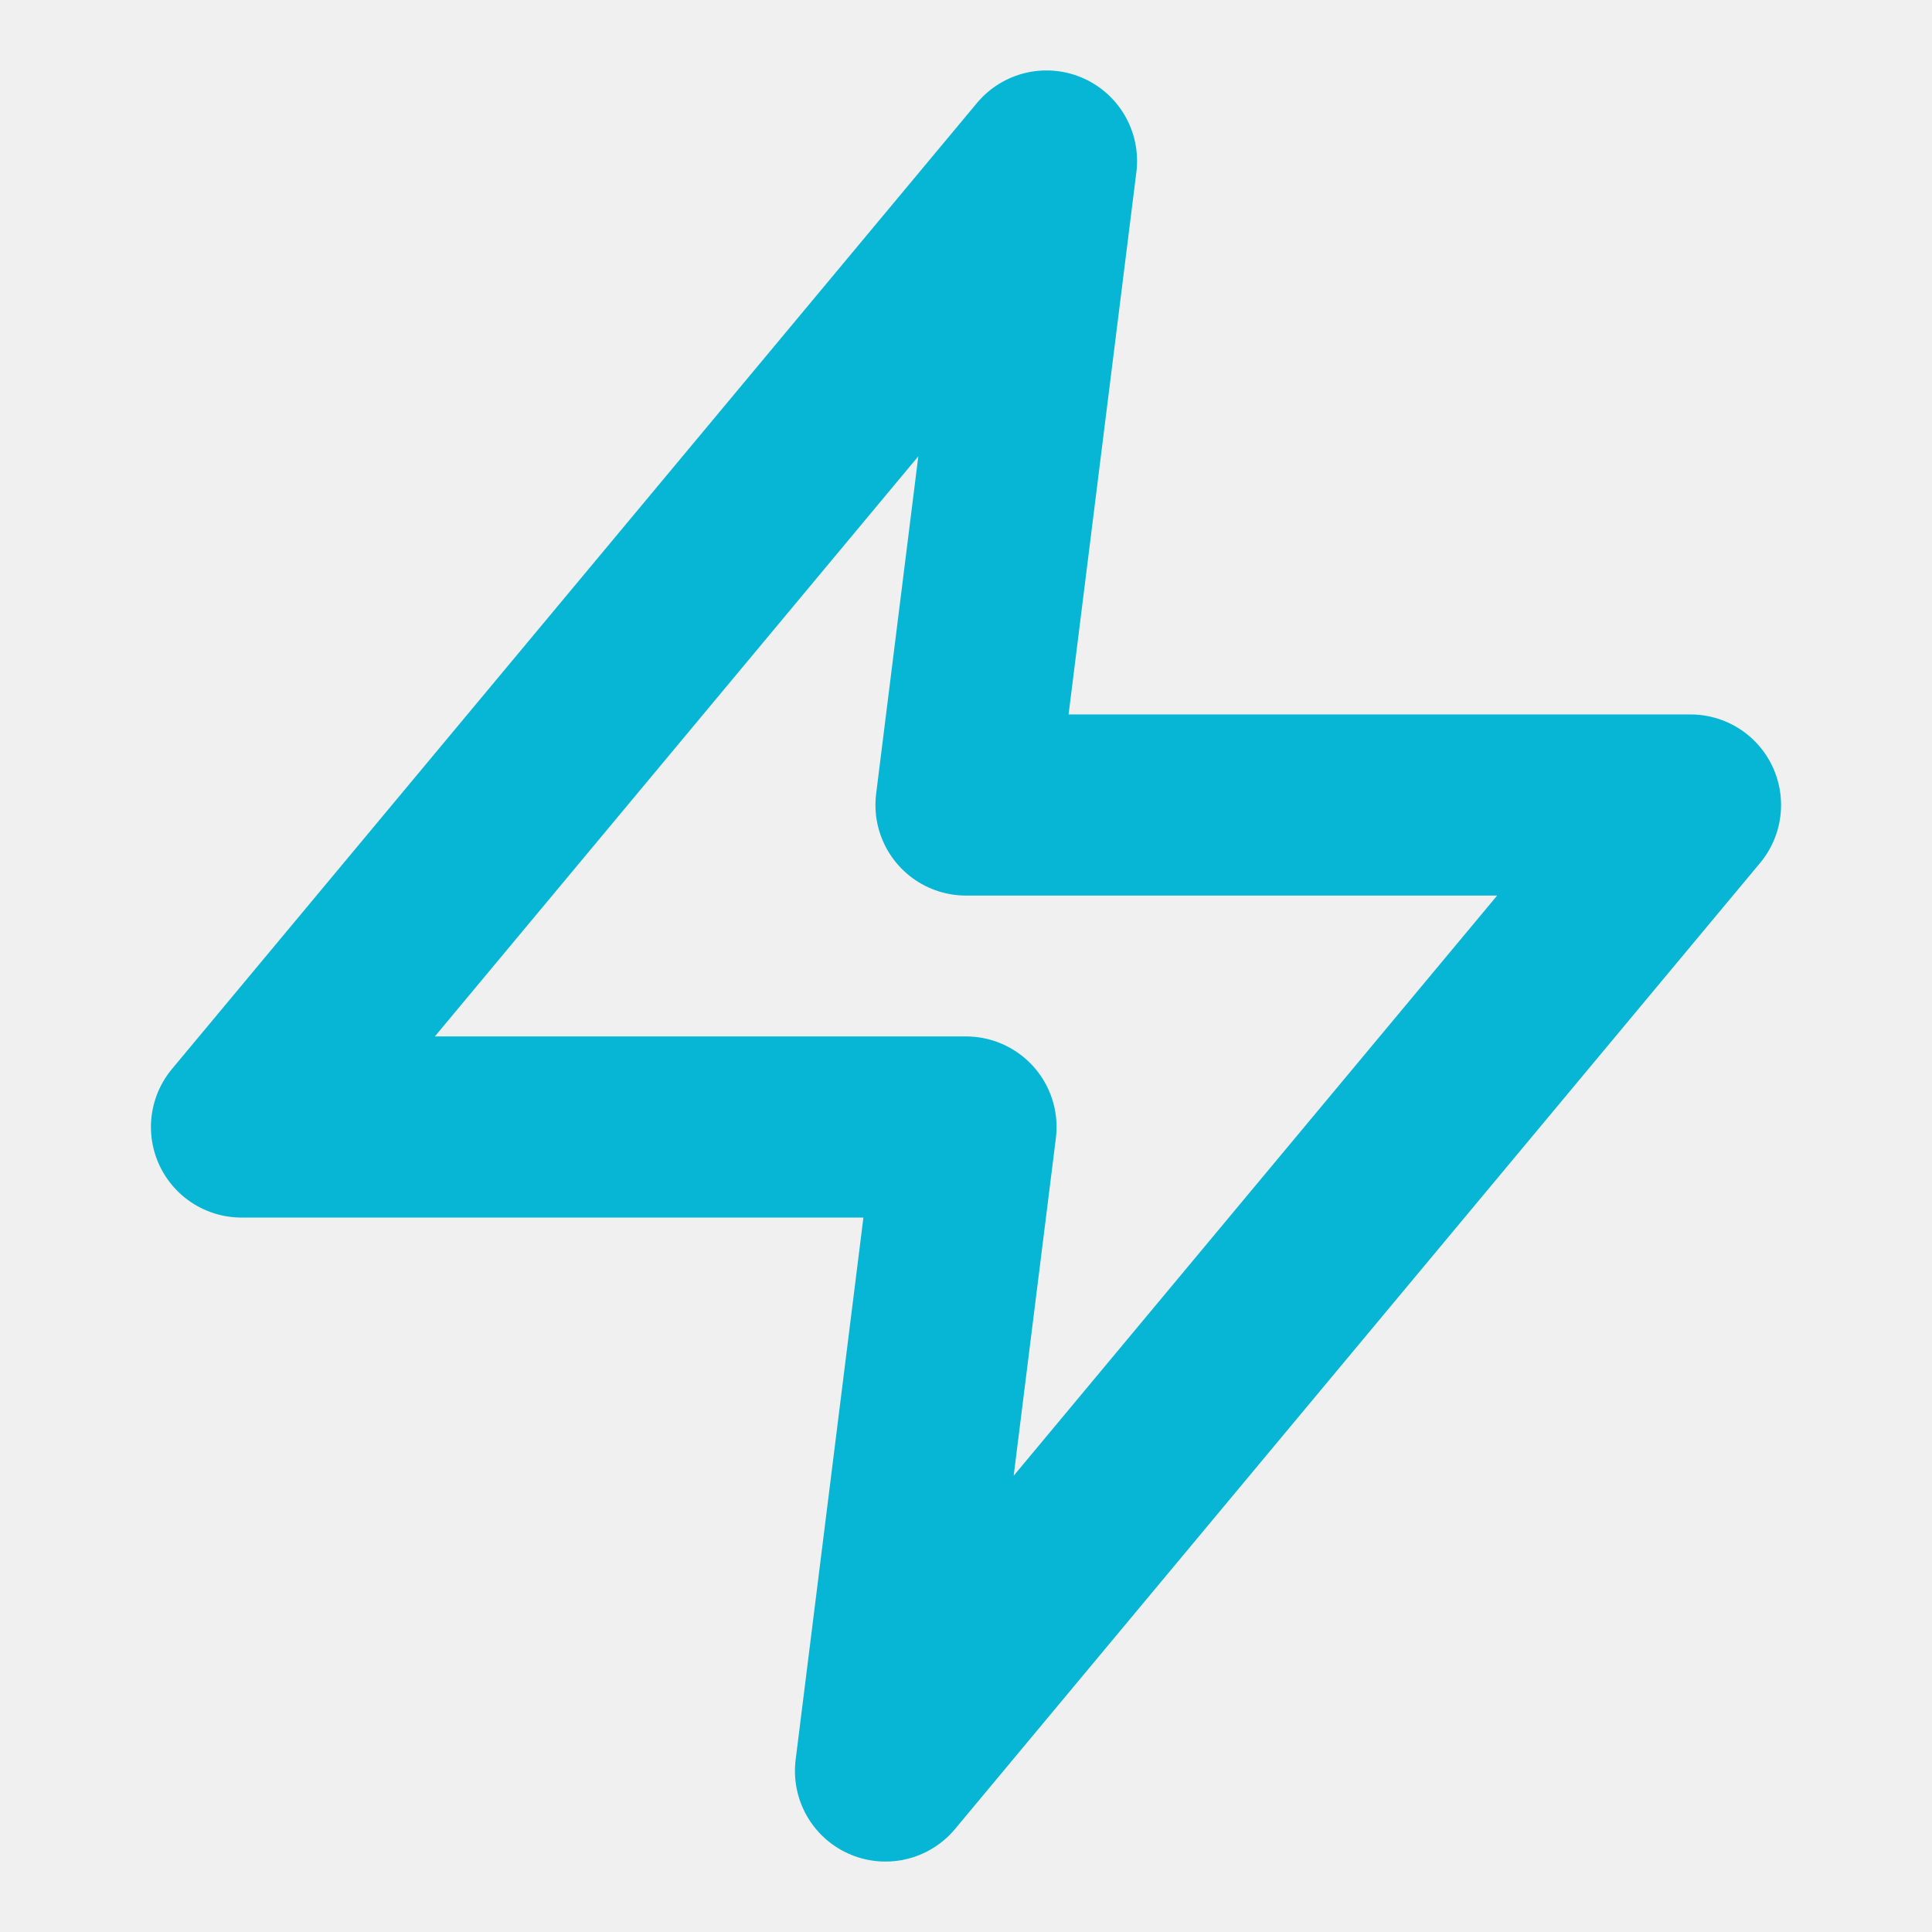
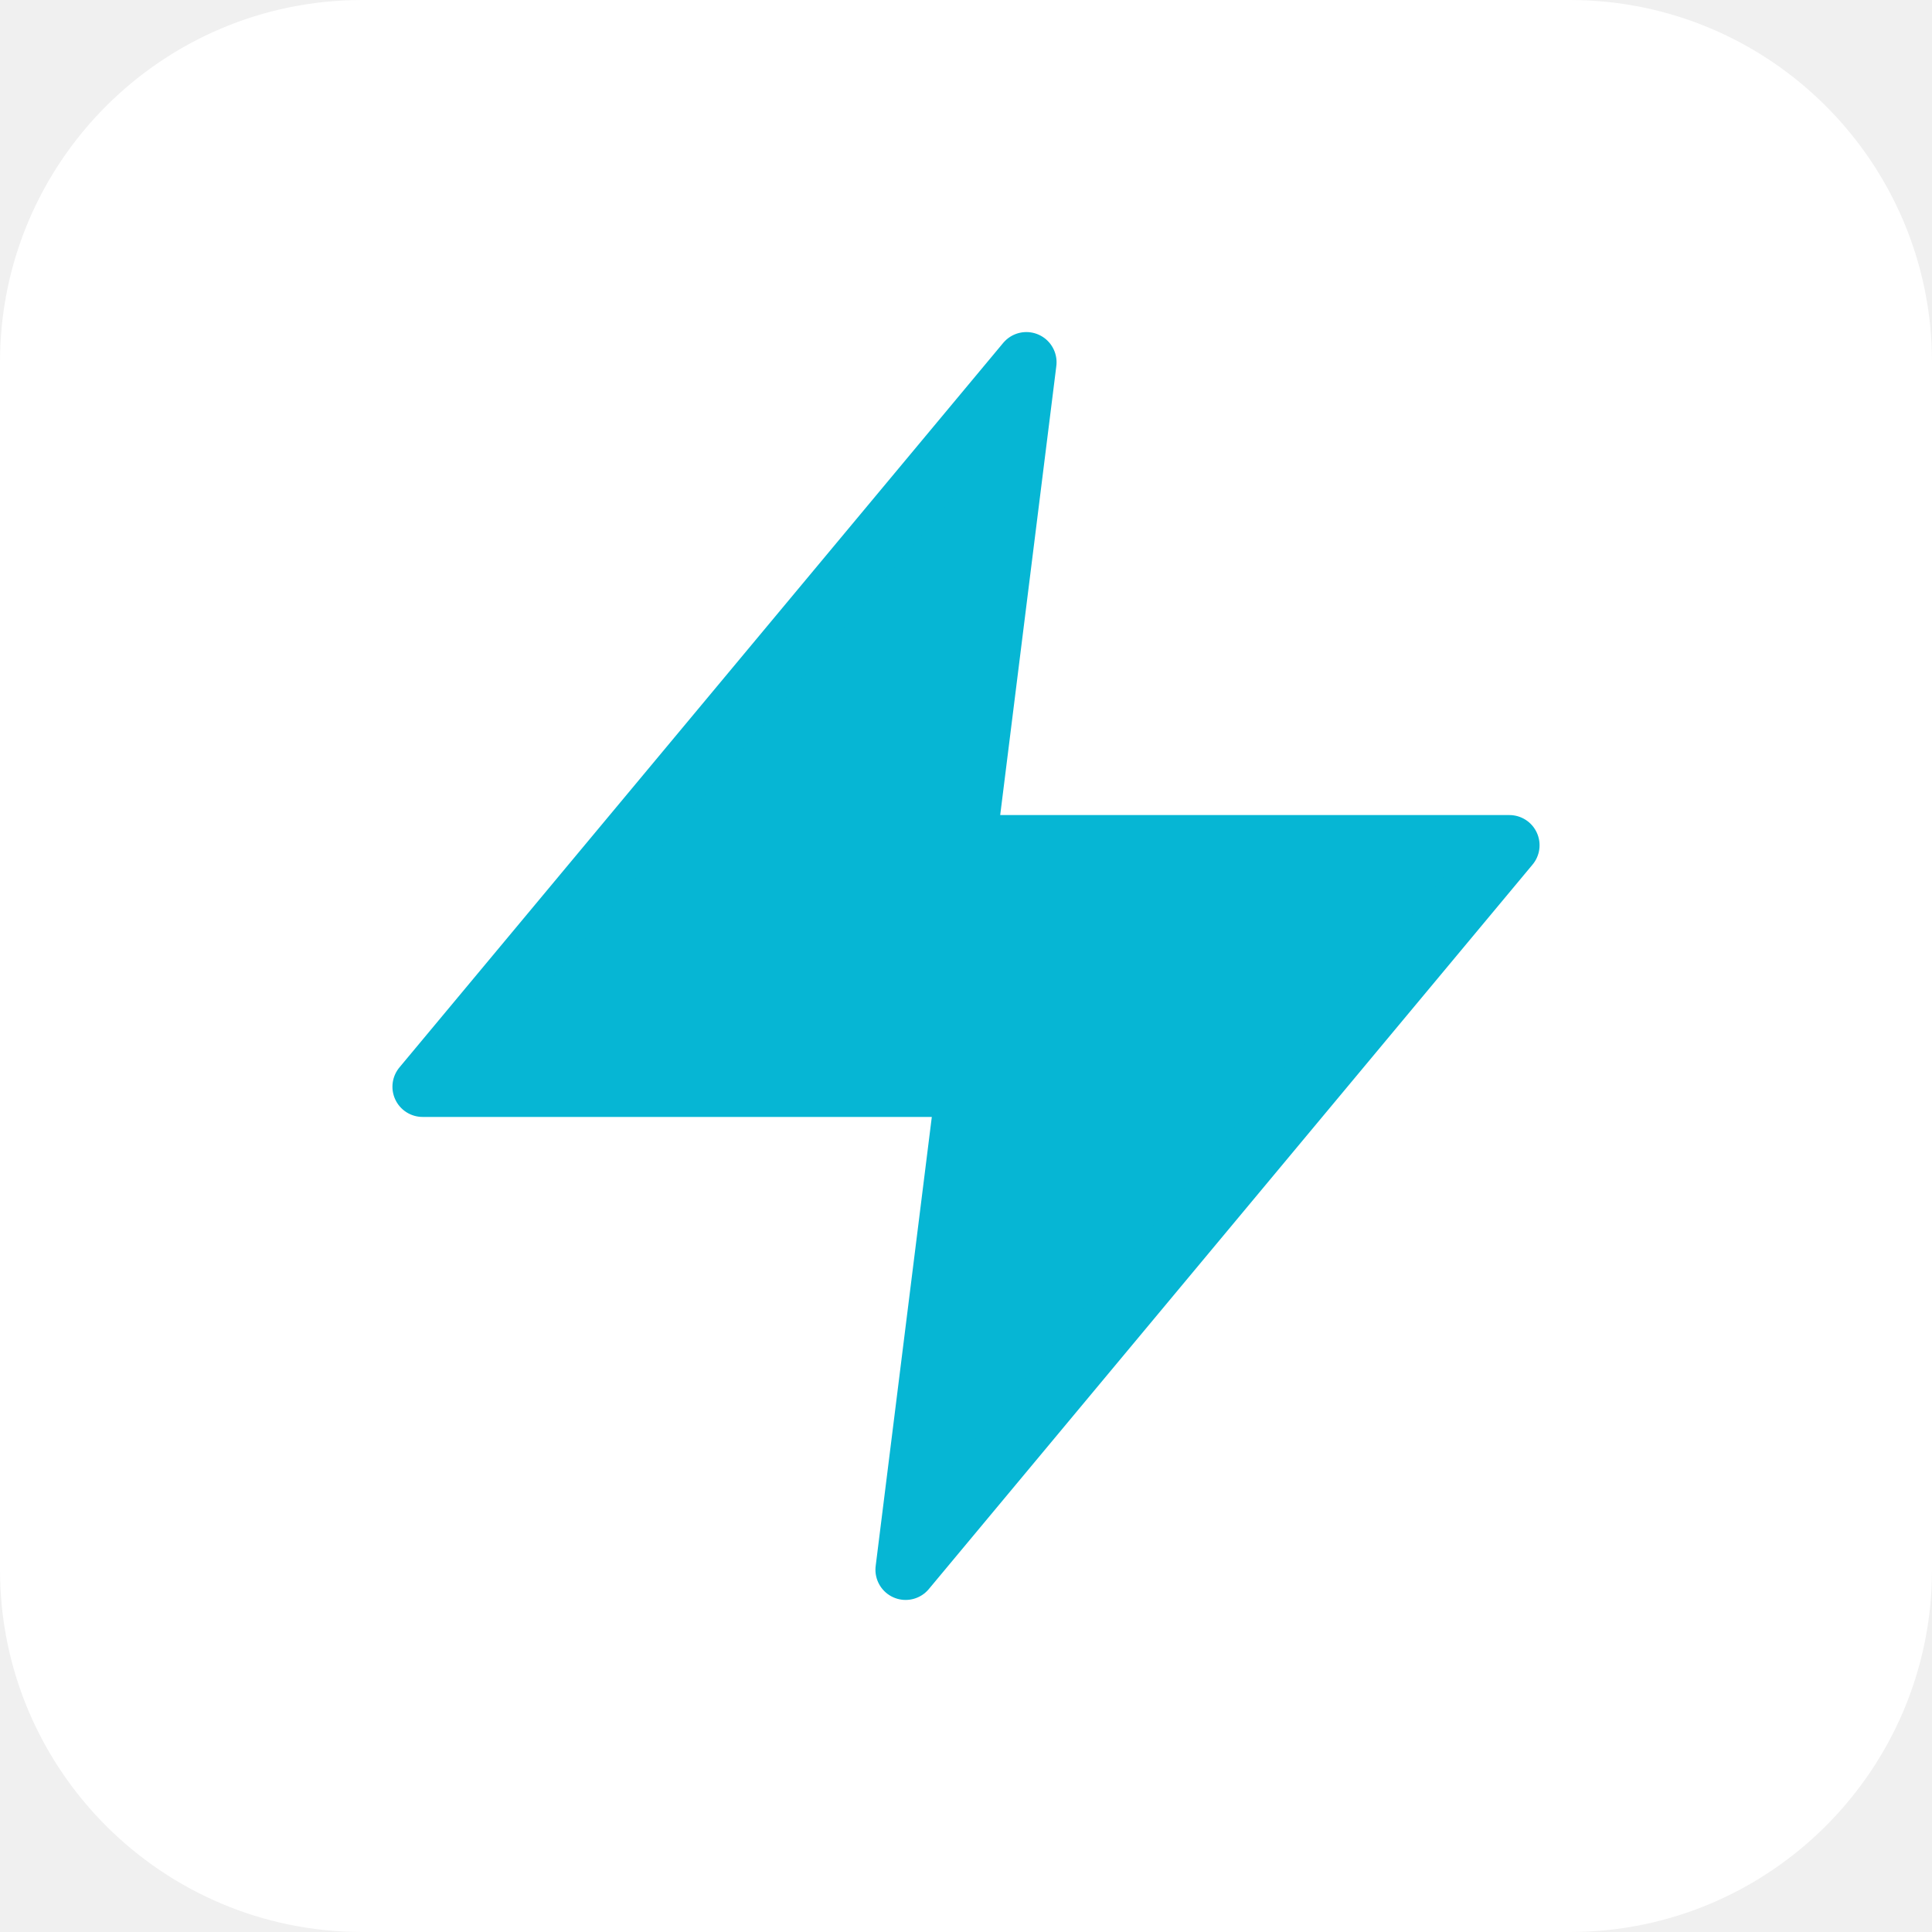
- <svg xmlns="http://www.w3.org/2000/svg" viewBox="0 0 24 24" fill="none" stroke="#06B6D4" stroke-width="2.25" stroke-linecap="round" stroke-linejoin="round">
-   <path d="M13 2L3 14h9l-1 8 10-12h-9l1-8z" />
+ <svg xmlns="http://www.w3.org/2000/svg" viewBox="0 0 32 32" width="32" height="32">
+   <rect width="32" height="32" rx="6" fill="#ffffff" />
+   <g transform="translate(4 4)">
+     <path d="M13 2L3 14h9l-1 8 10-12h-9l1-8z" fill="#06B6D4" stroke="#06B6D4" stroke-width="1" stroke-linecap="round" stroke-linejoin="round" />
+   </g>
</svg>
